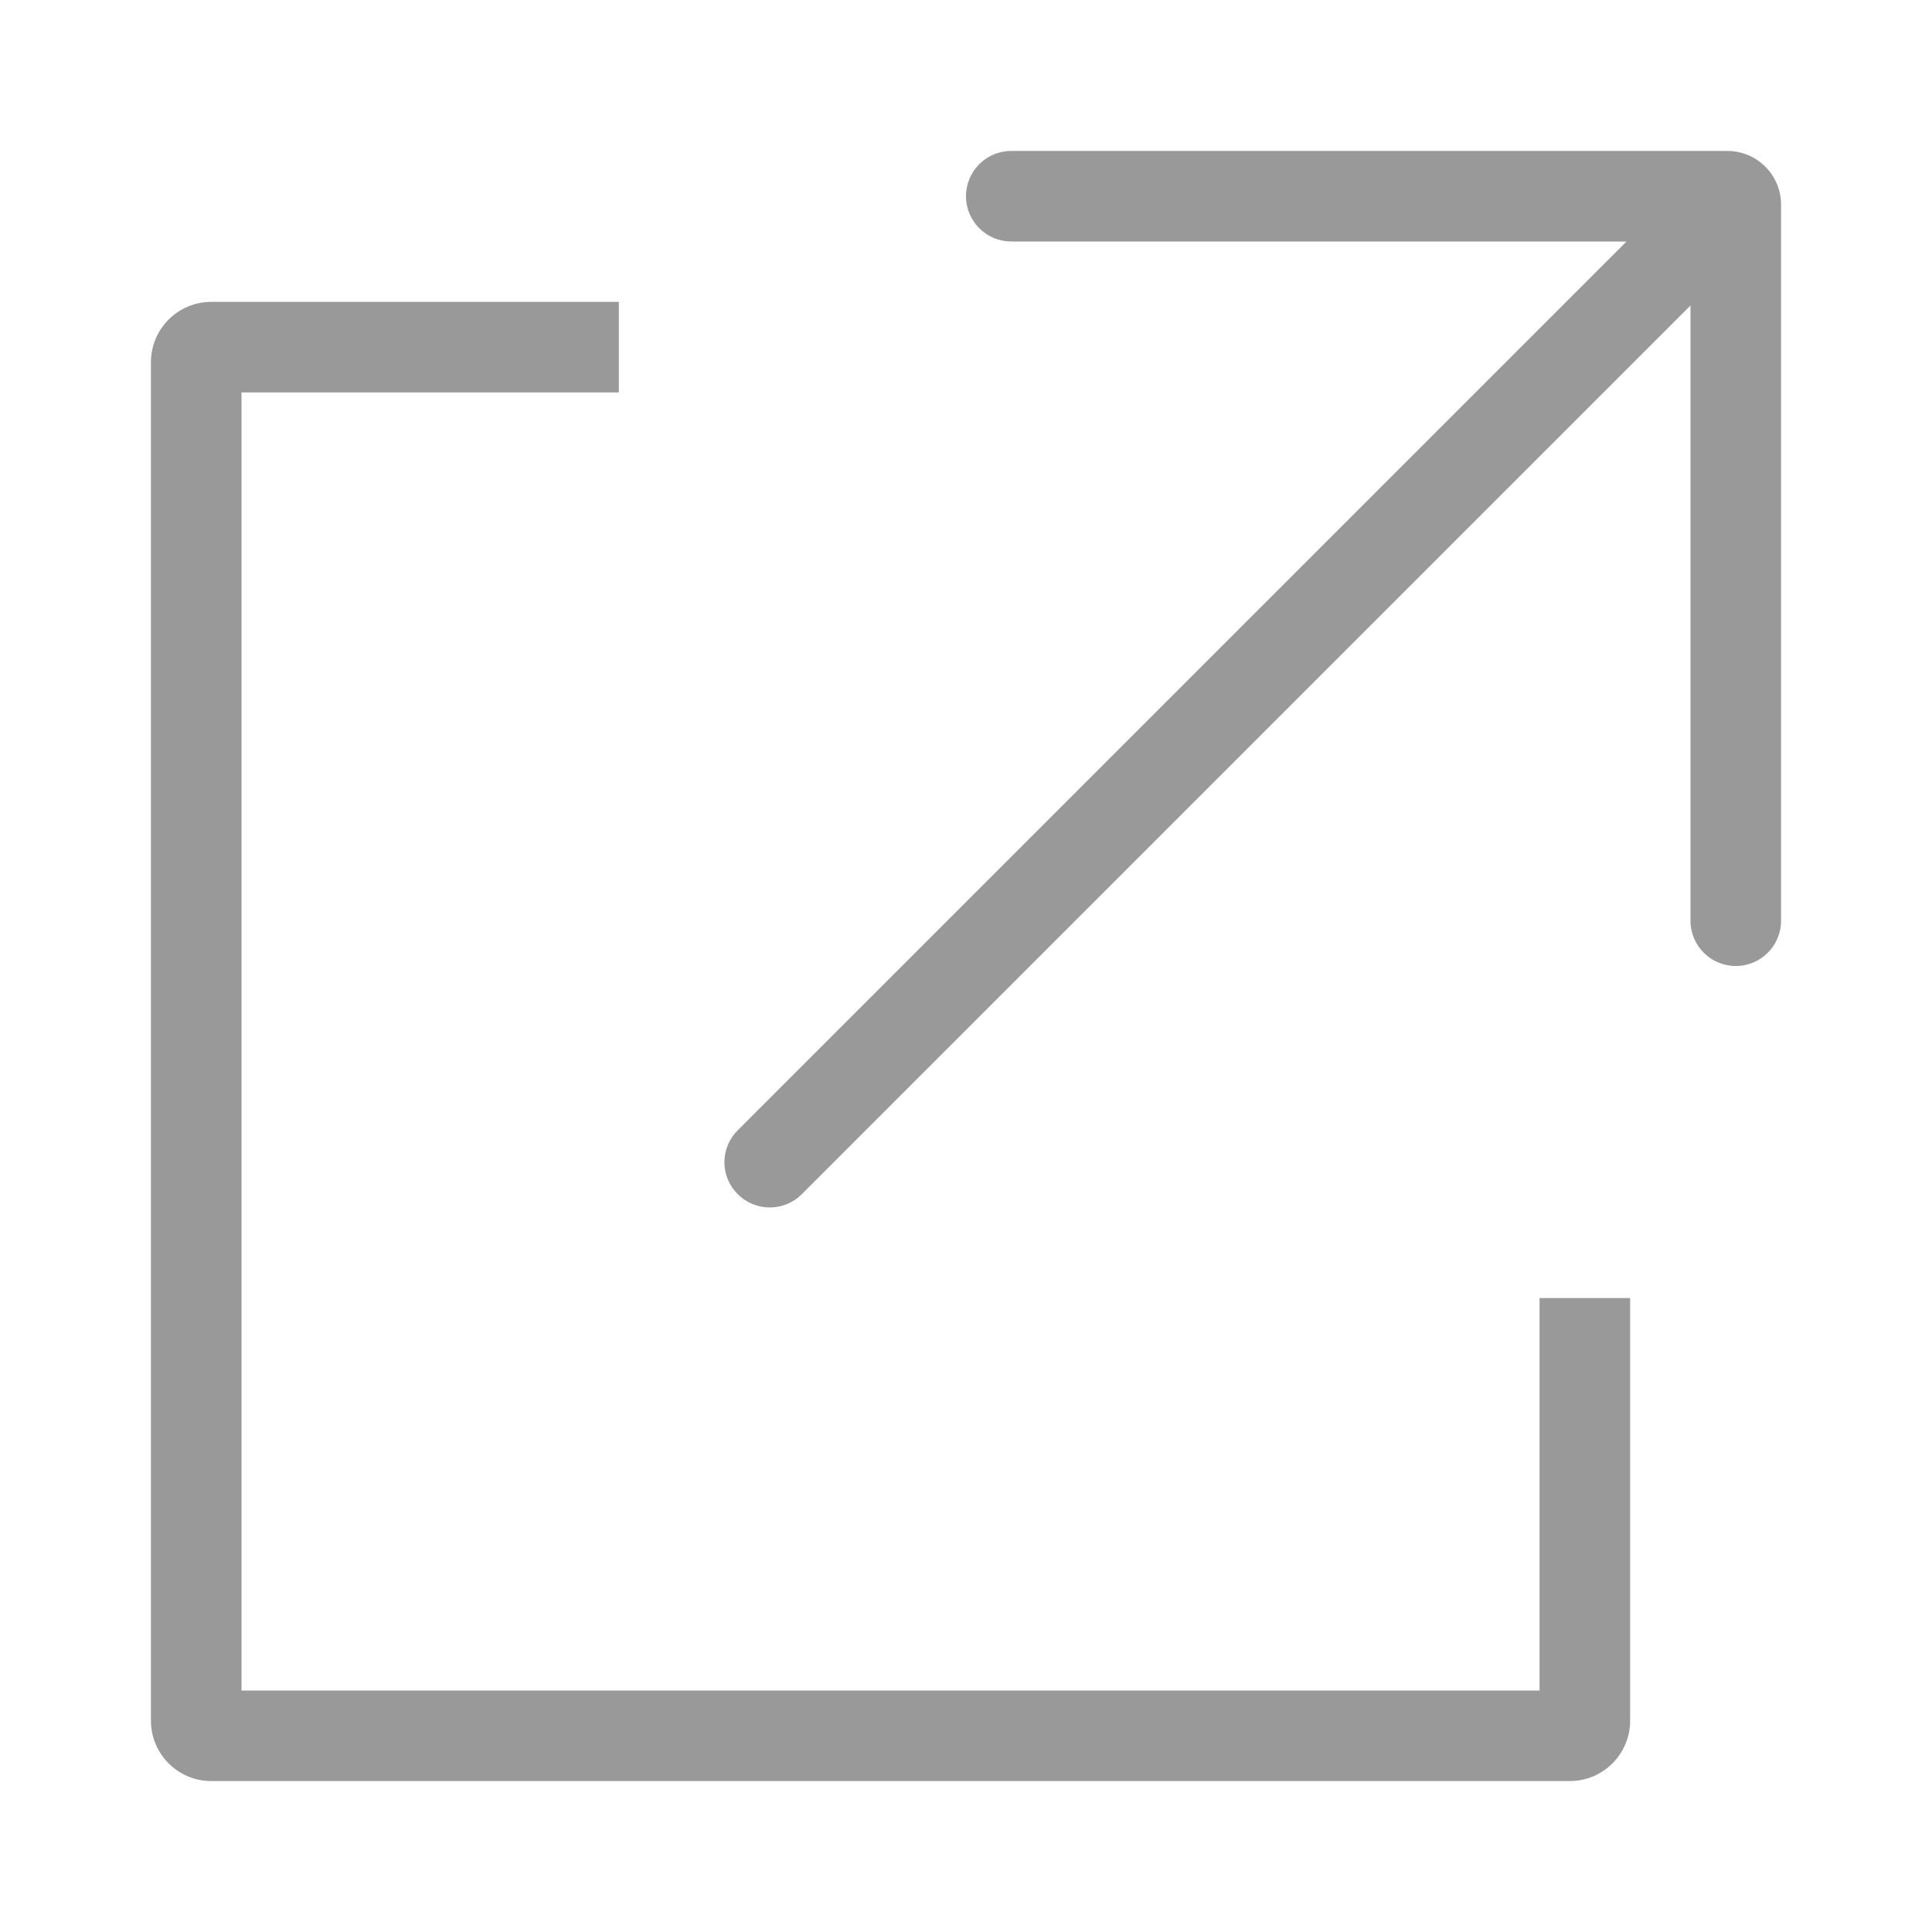
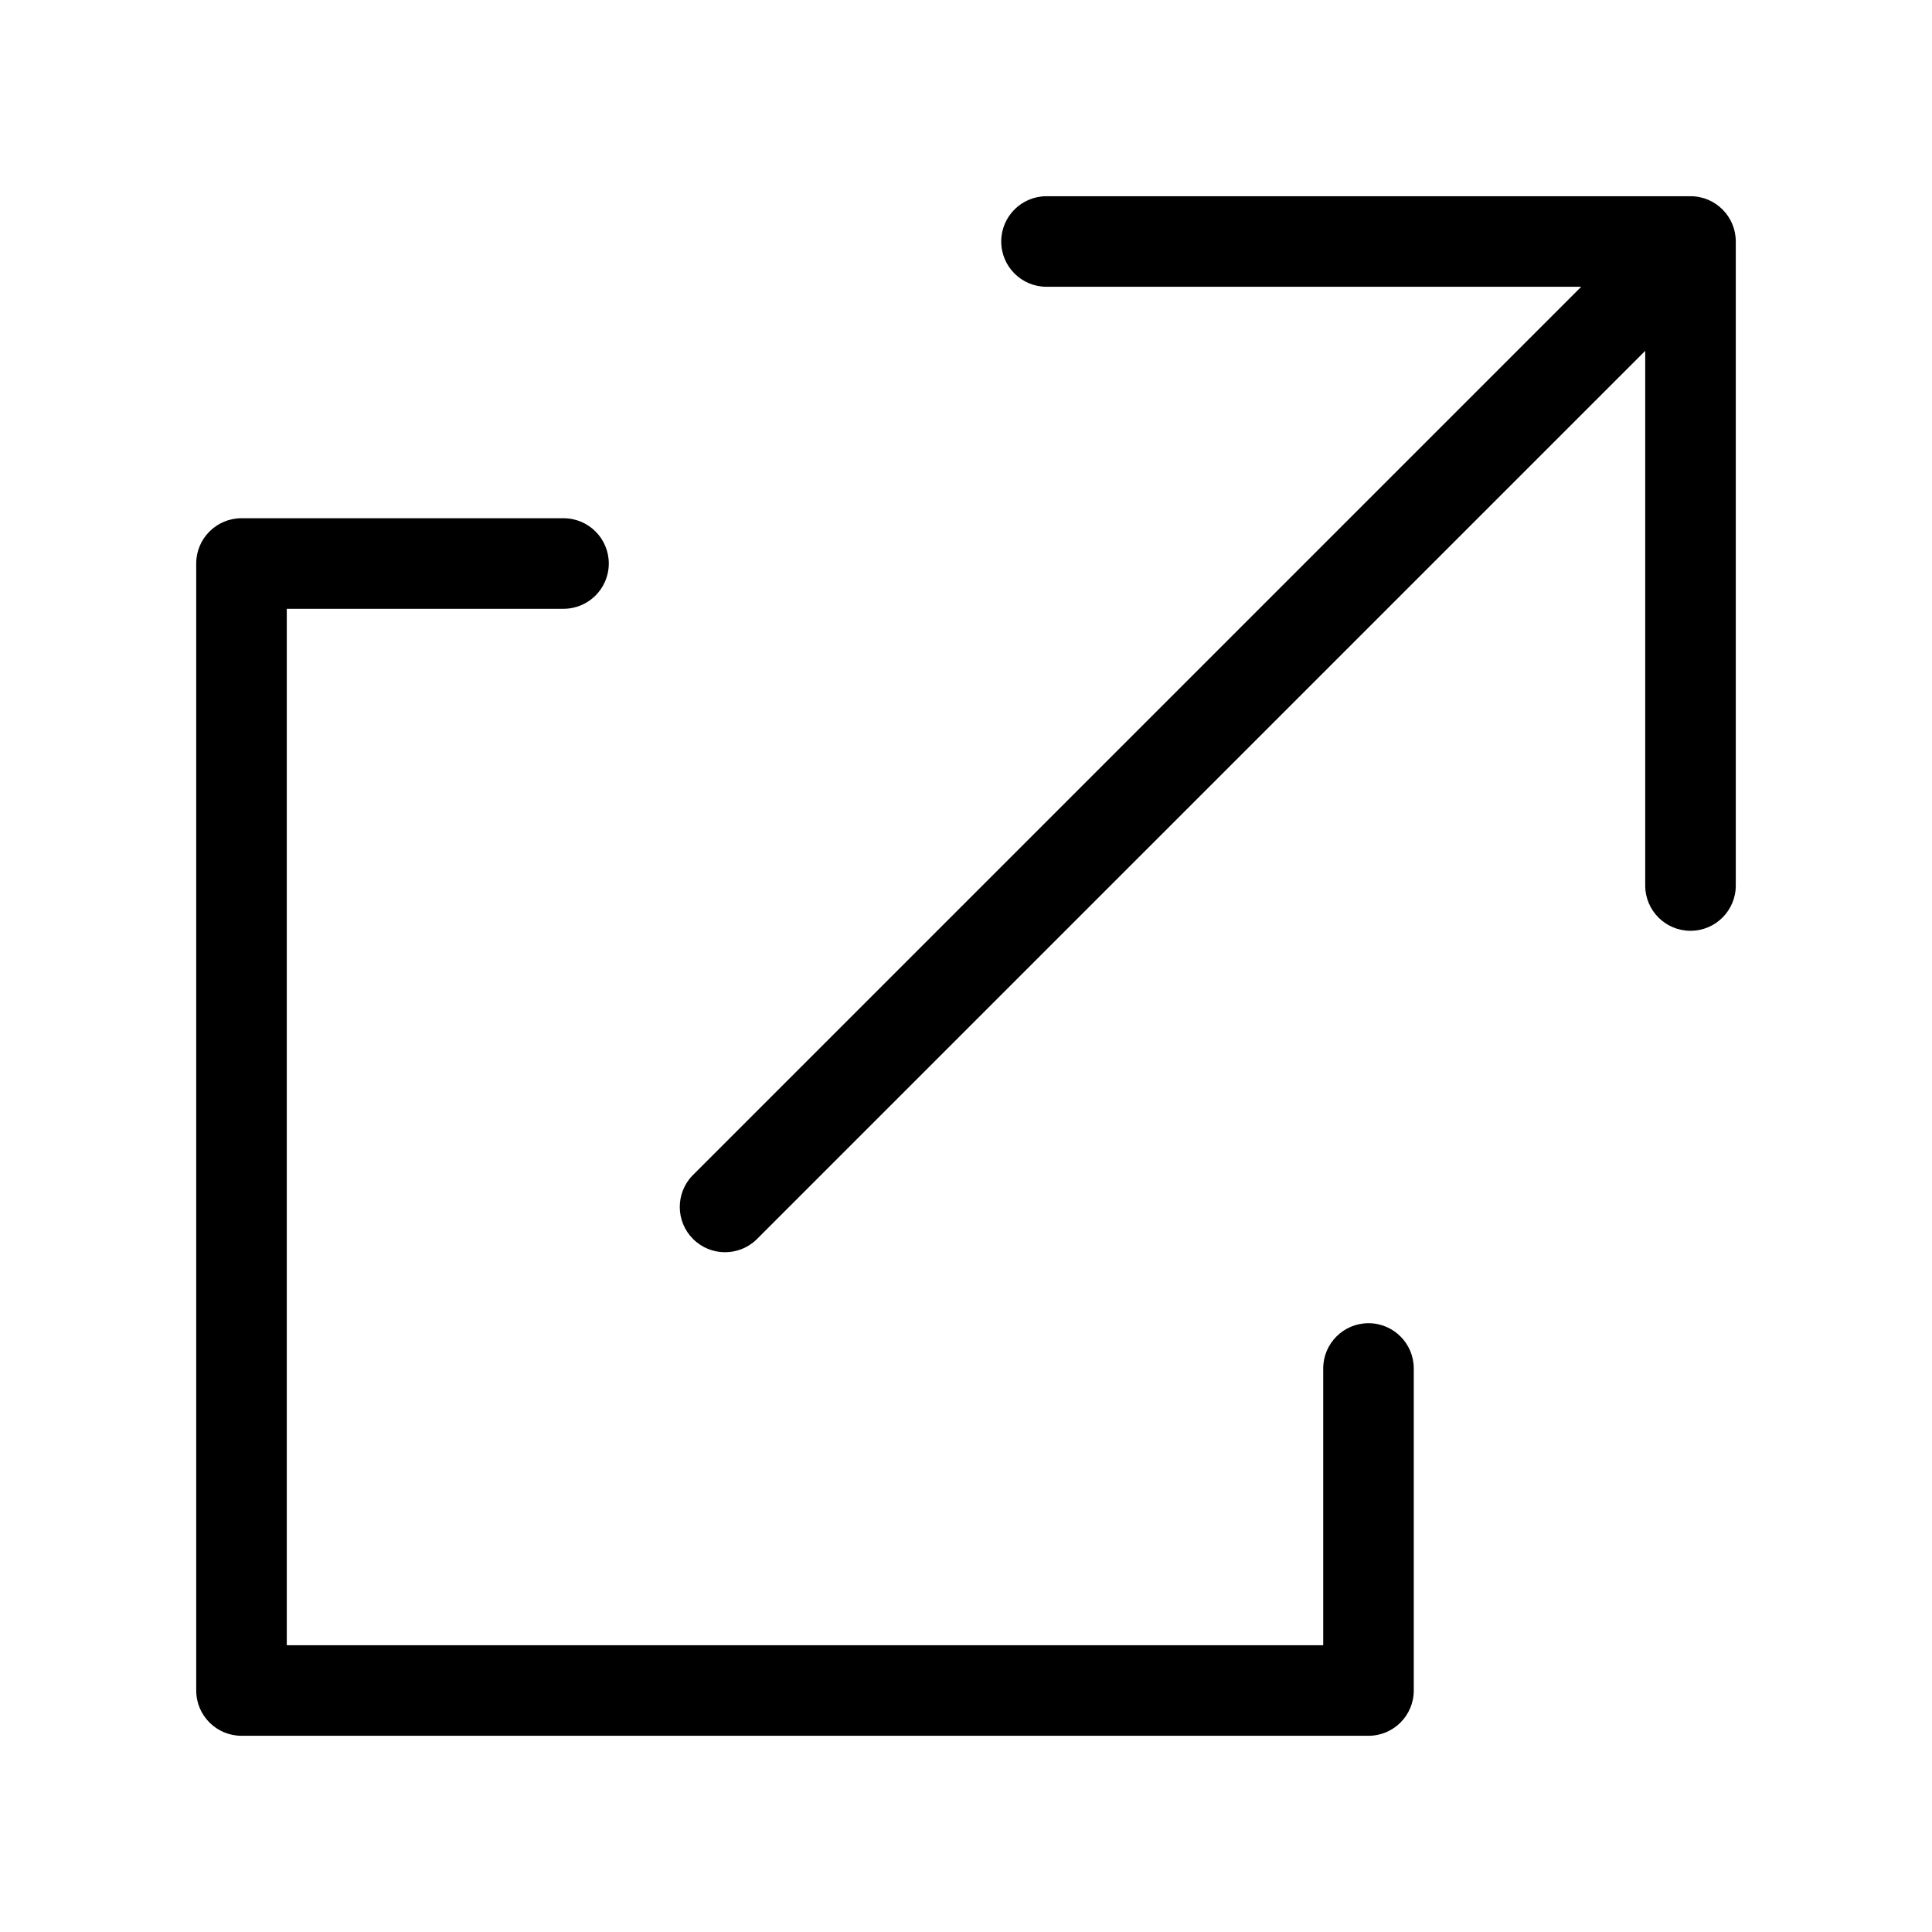
<svg xmlns="http://www.w3.org/2000/svg" viewBox="0 0 64 64">
-   <defs>
-     <style>.cls-1{fill:none;}.cls-2{fill:#999;}</style>
-   </defs>
-   <g id="Square">
-     <rect class="cls-1" width="64" height="64" />
-   </g>
-   <g id="Icon">
-     <path class="cls-2" d="M57.22,5H33.5a1.5,1.5,0,0,0,0,3H53.88L24.44,37.44a1.49,1.49,0,0,0,0,2.12,1.5,1.5,0,0,0,2.12,0L56,10.12V30.5a1.5,1.5,0,0,0,3,0V6.78A1.78,1.78,0,0,0,57.22,5Z" />
-     <path class="cls-2" d="M51,56H8V13H20.5V10H7a2,2,0,0,0-2,2V57a2,2,0,0,0,2,2H52a2,2,0,0,0,2-2V43H51Z" />
-   </g>
+   <g id="Square"> </g>
+   <path fill-rule="evenodd" d="M33.167 8a1.5 1.5 0 0 0 1.5 1.5h17.712l-29.44 29.44a1.5 1.5 0 0 0 2.122 2.12L54.5 11.622v17.712a1.5 1.5 0 1 0 3 0V8A1.5 1.5 0 0 0 56 6.5H34.667a1.5 1.5 0 0 0-1.5 1.5ZM8 17.167a1.5 1.5 0 0 0-1.5 1.5V56A1.5 1.5 0 0 0 8 57.5h37.333a1.5 1.5 0 0 0 1.5-1.5V45.333a1.5 1.5 0 1 0-3 0V54.5H9.5V20.167h9.167a1.5 1.5 0 0 0 0-3H8Z" />
</svg>
